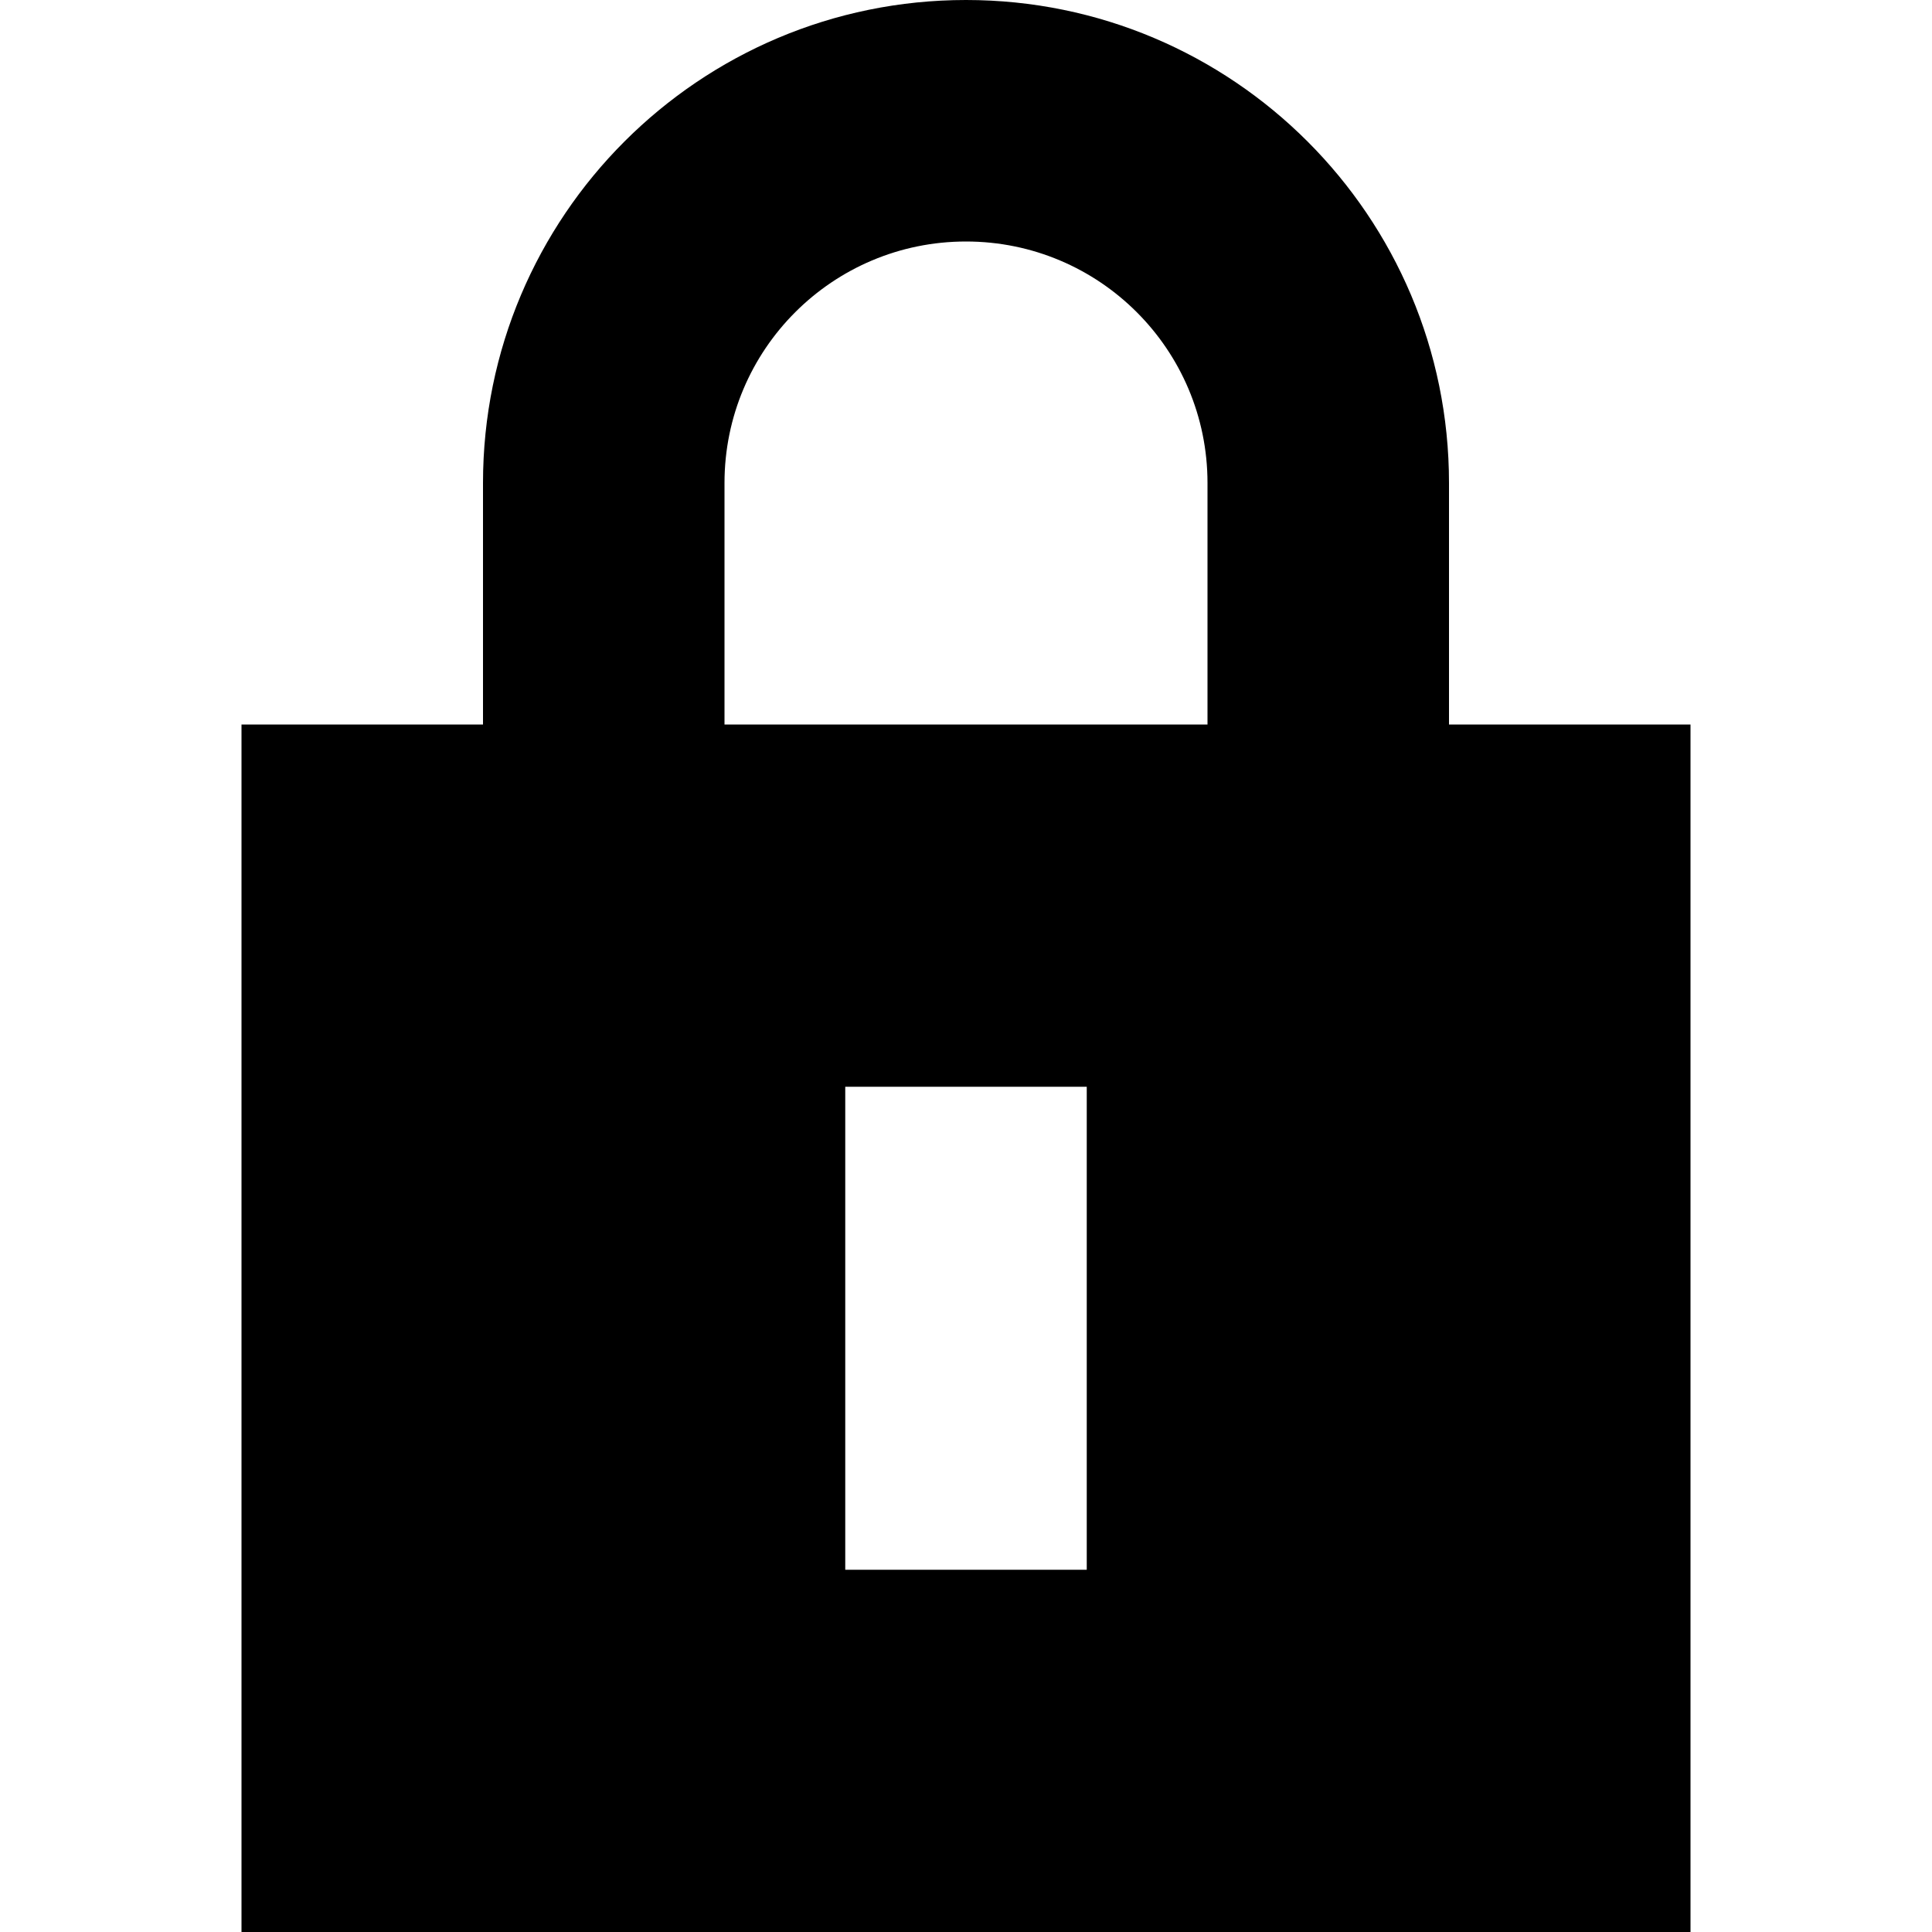
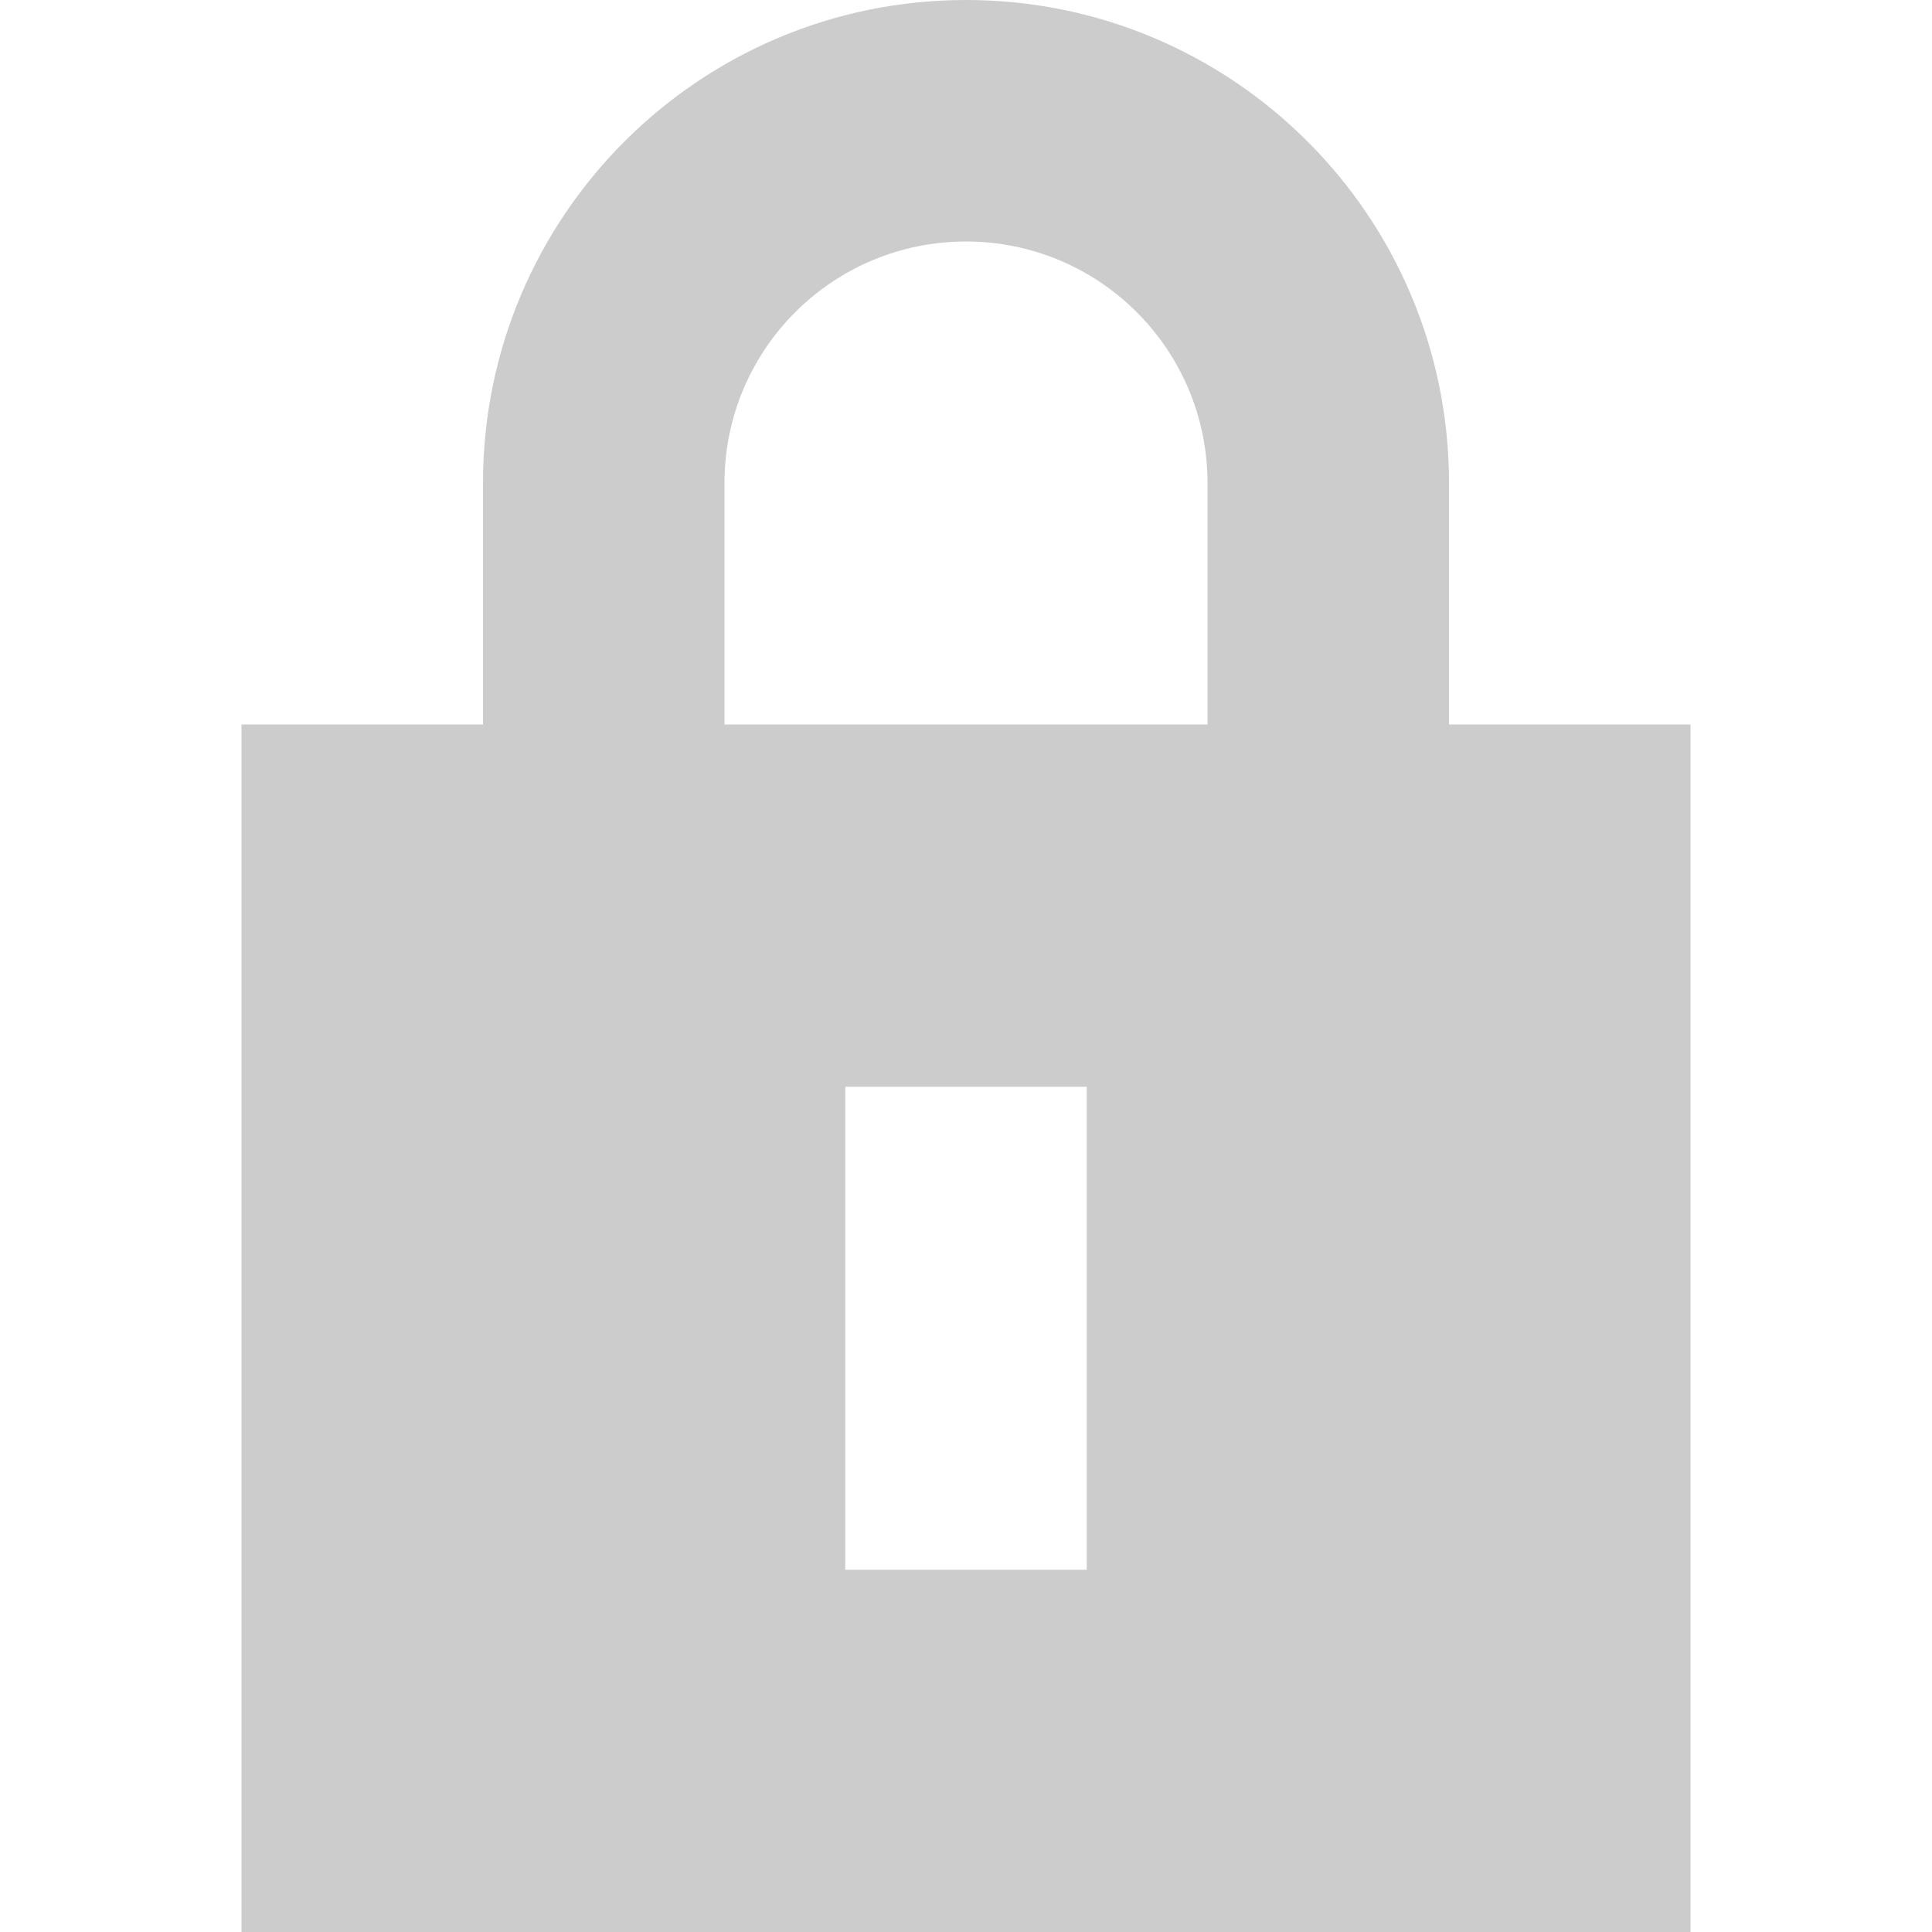
<svg xmlns="http://www.w3.org/2000/svg" width="800px" height="800px" viewBox="0 0 16 16" fill="none">
-   <path fill-rule="evenodd" clip-rule="evenodd" d="M4 6V4C4 1.791 5.791 0 8 0C10.209 0 12 1.791 12 4V6H14V16H2V6H4ZM6 4C6 2.895 6.895 2 8 2C9.105 2 10 2.895 10 4V6H6V4ZM7 13V9H9V13H7Z" fill="#000000" />
+   <path fill-rule="evenodd" clip-rule="evenodd" d="M4 6V4C4 1.791 5.791 0 8 0C10.209 0 12 1.791 12 4V6H14V16H2V6H4ZM6 4C6 2.895 6.895 2 8 2C9.105 2 10 2.895 10 4V6H6V4ZM7 13V9H9V13H7Z" fill="#cccccc" />
</svg>
